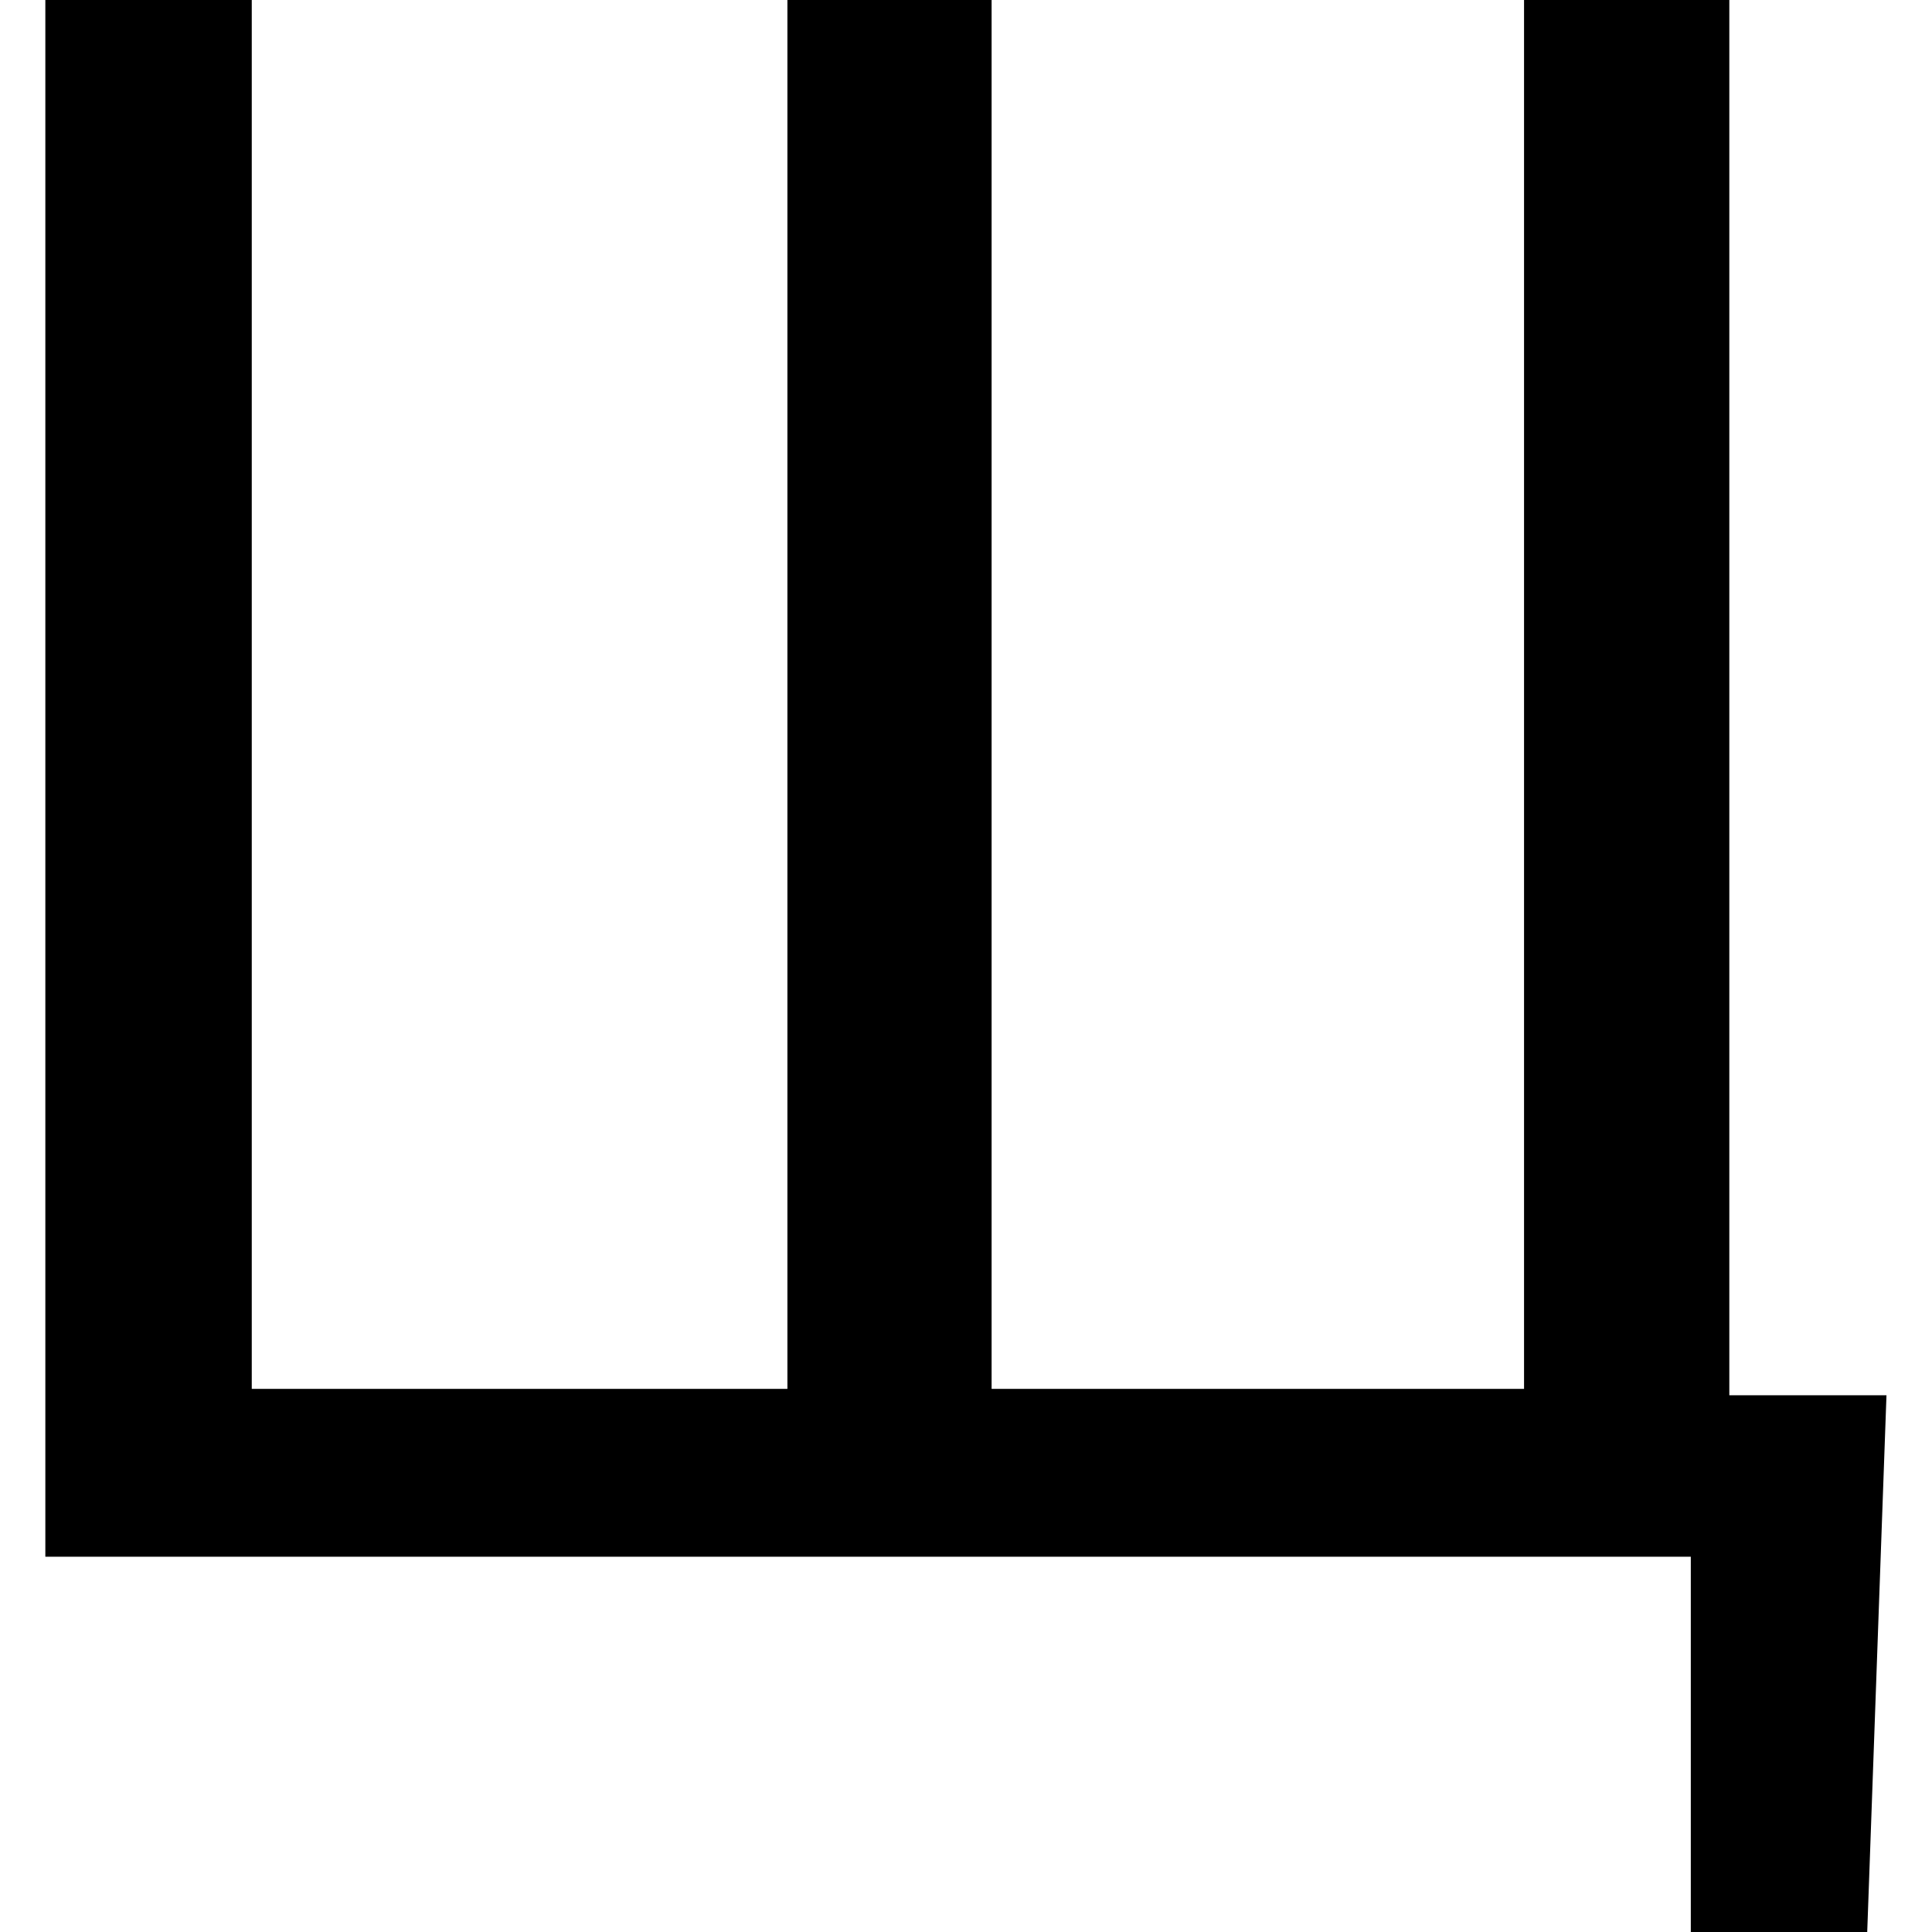
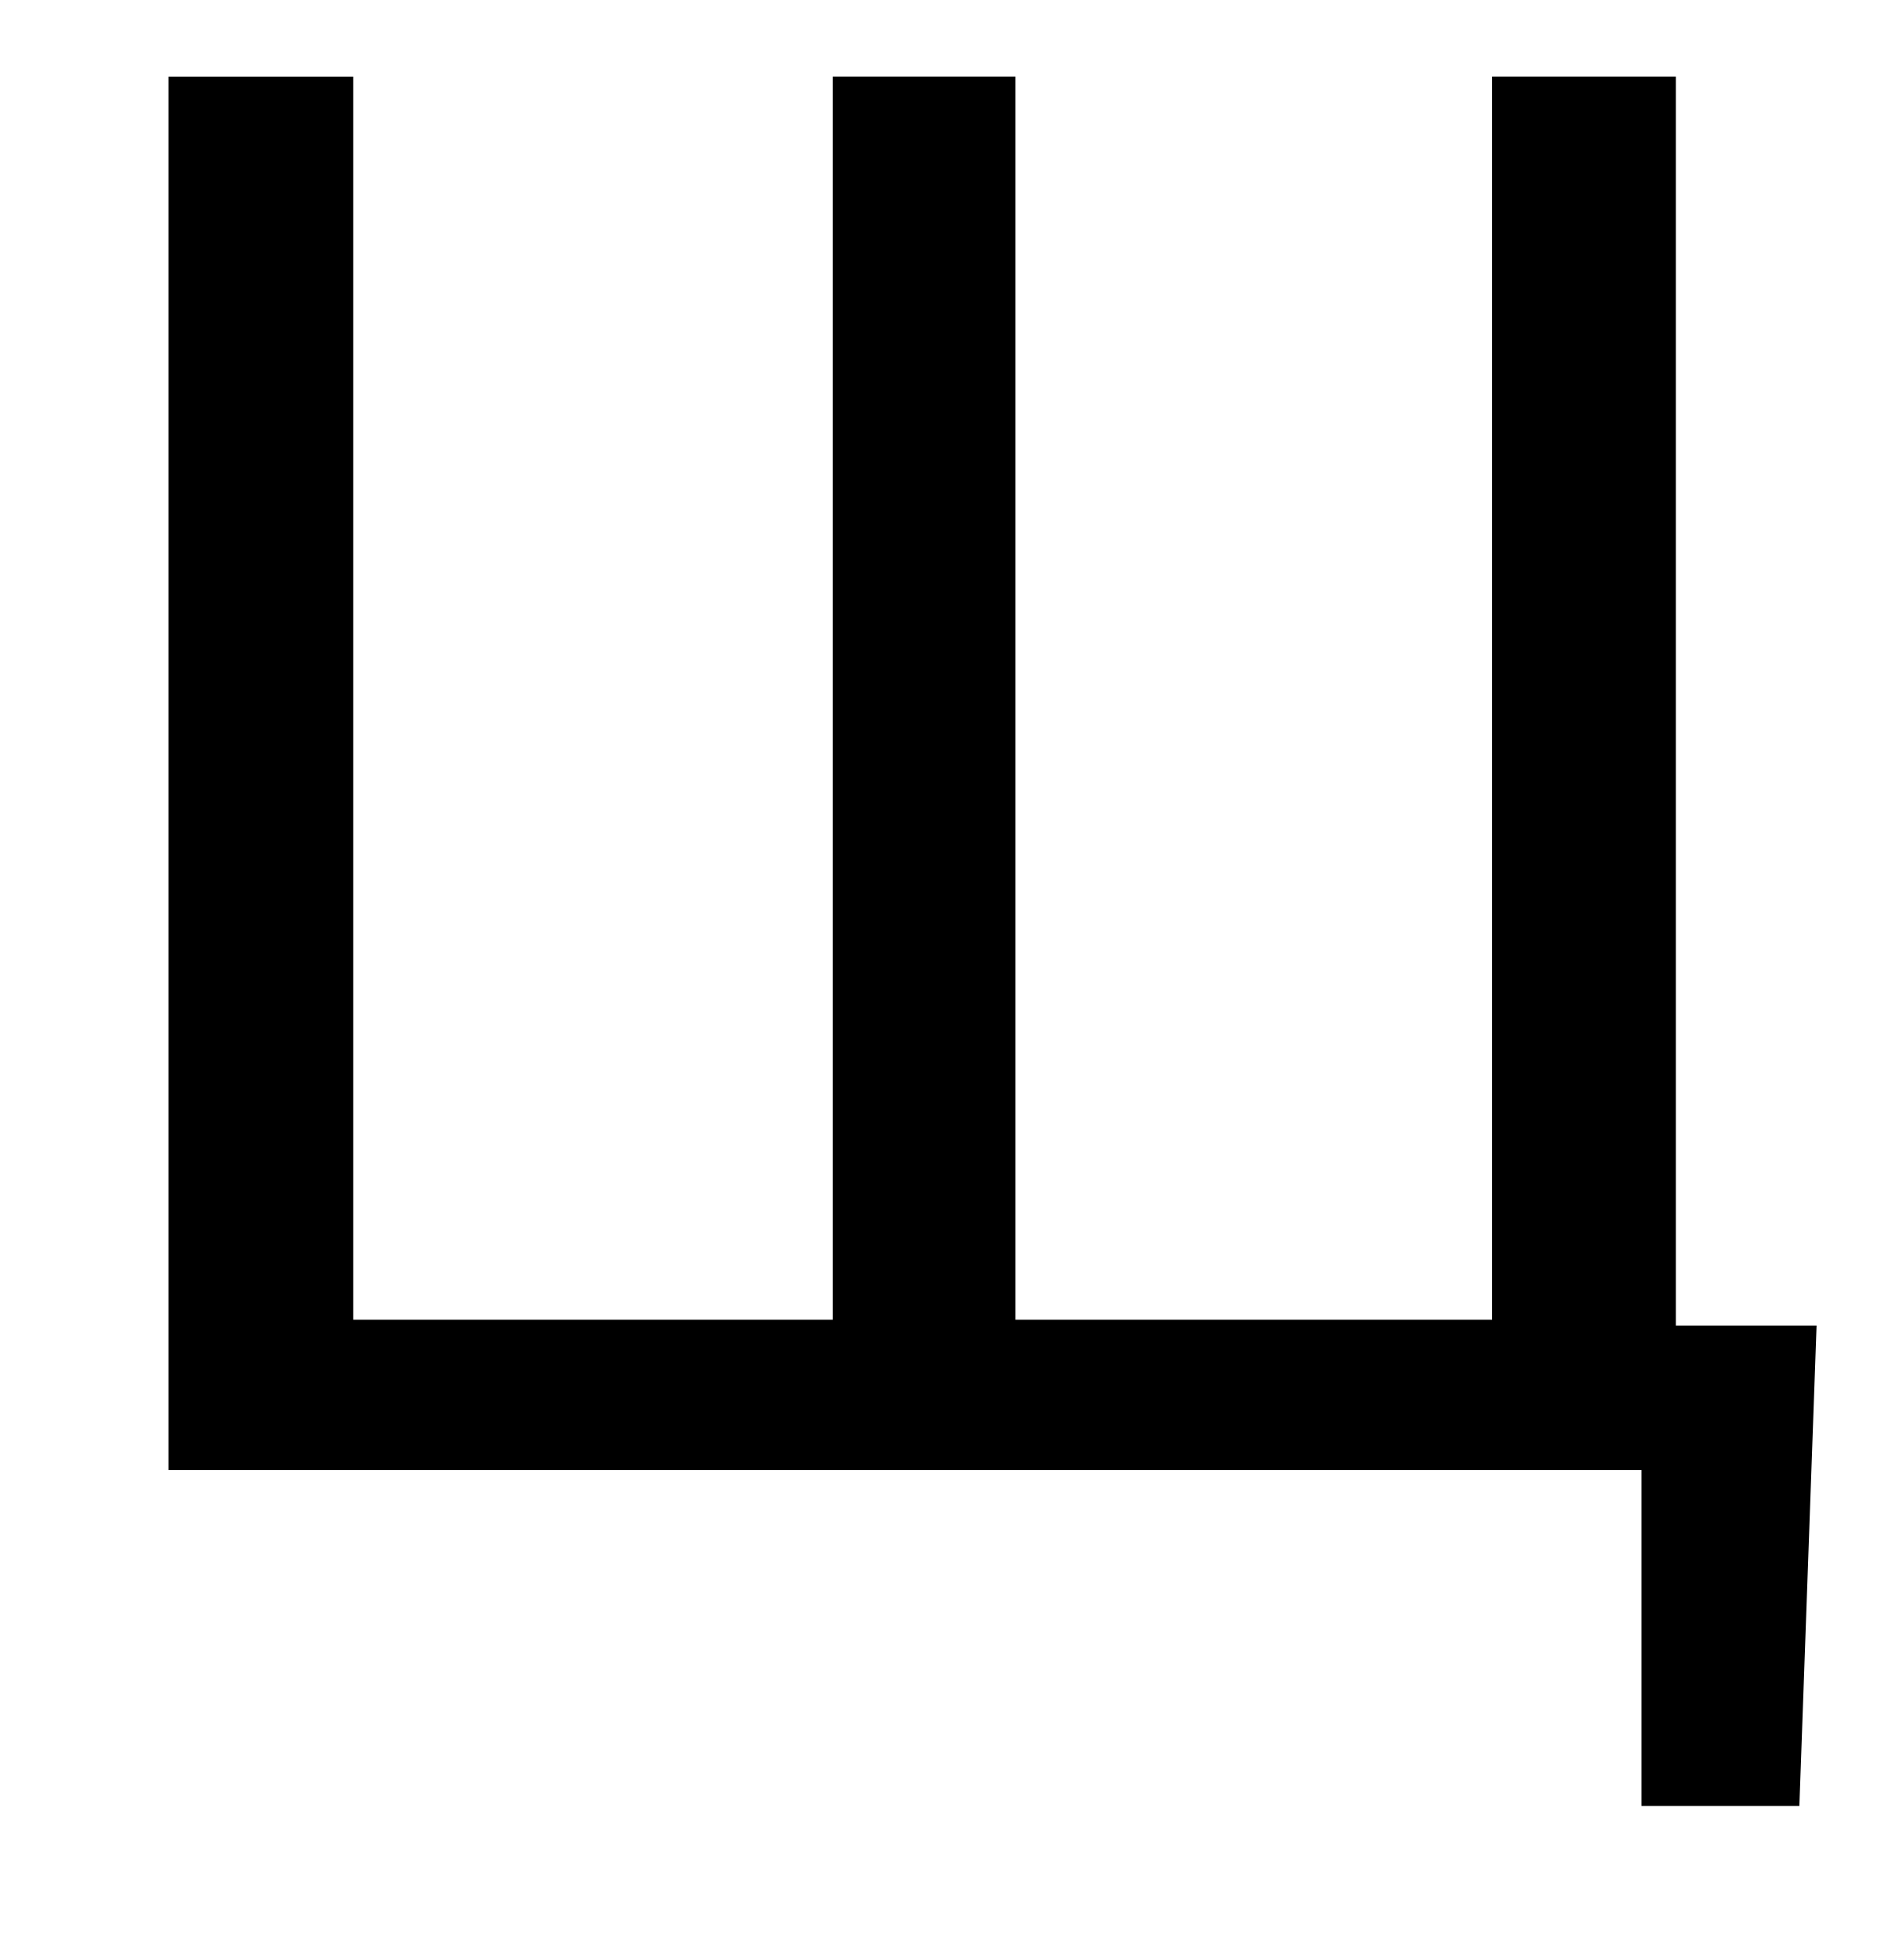
- <svg xmlns="http://www.w3.org/2000/svg" version="1.1" width="32" height="32" viewBox="0 0 32 32">
-   <path d="M4.17 0v23.004h8.872v-23.004h3.382v23.004h8.819v-23.004h3.4v23.11h2.603l-0.319 8.89h-2.922v-6.216h-27.254v-25.784h3.418z" />
+ <svg xmlns="http://www.w3.org/2000/svg" version="1.1" width="31" height="32" viewBox="0 0 31 32">
+   <path d="M5.766 1.25v20.297h7.828v-20.297h2.984v20.297h7.781v-20.297h3v20.391h2.297l-0.281 7.844h-2.578v-5.484h-24.047v-22.75h3.016z" />
</svg>
